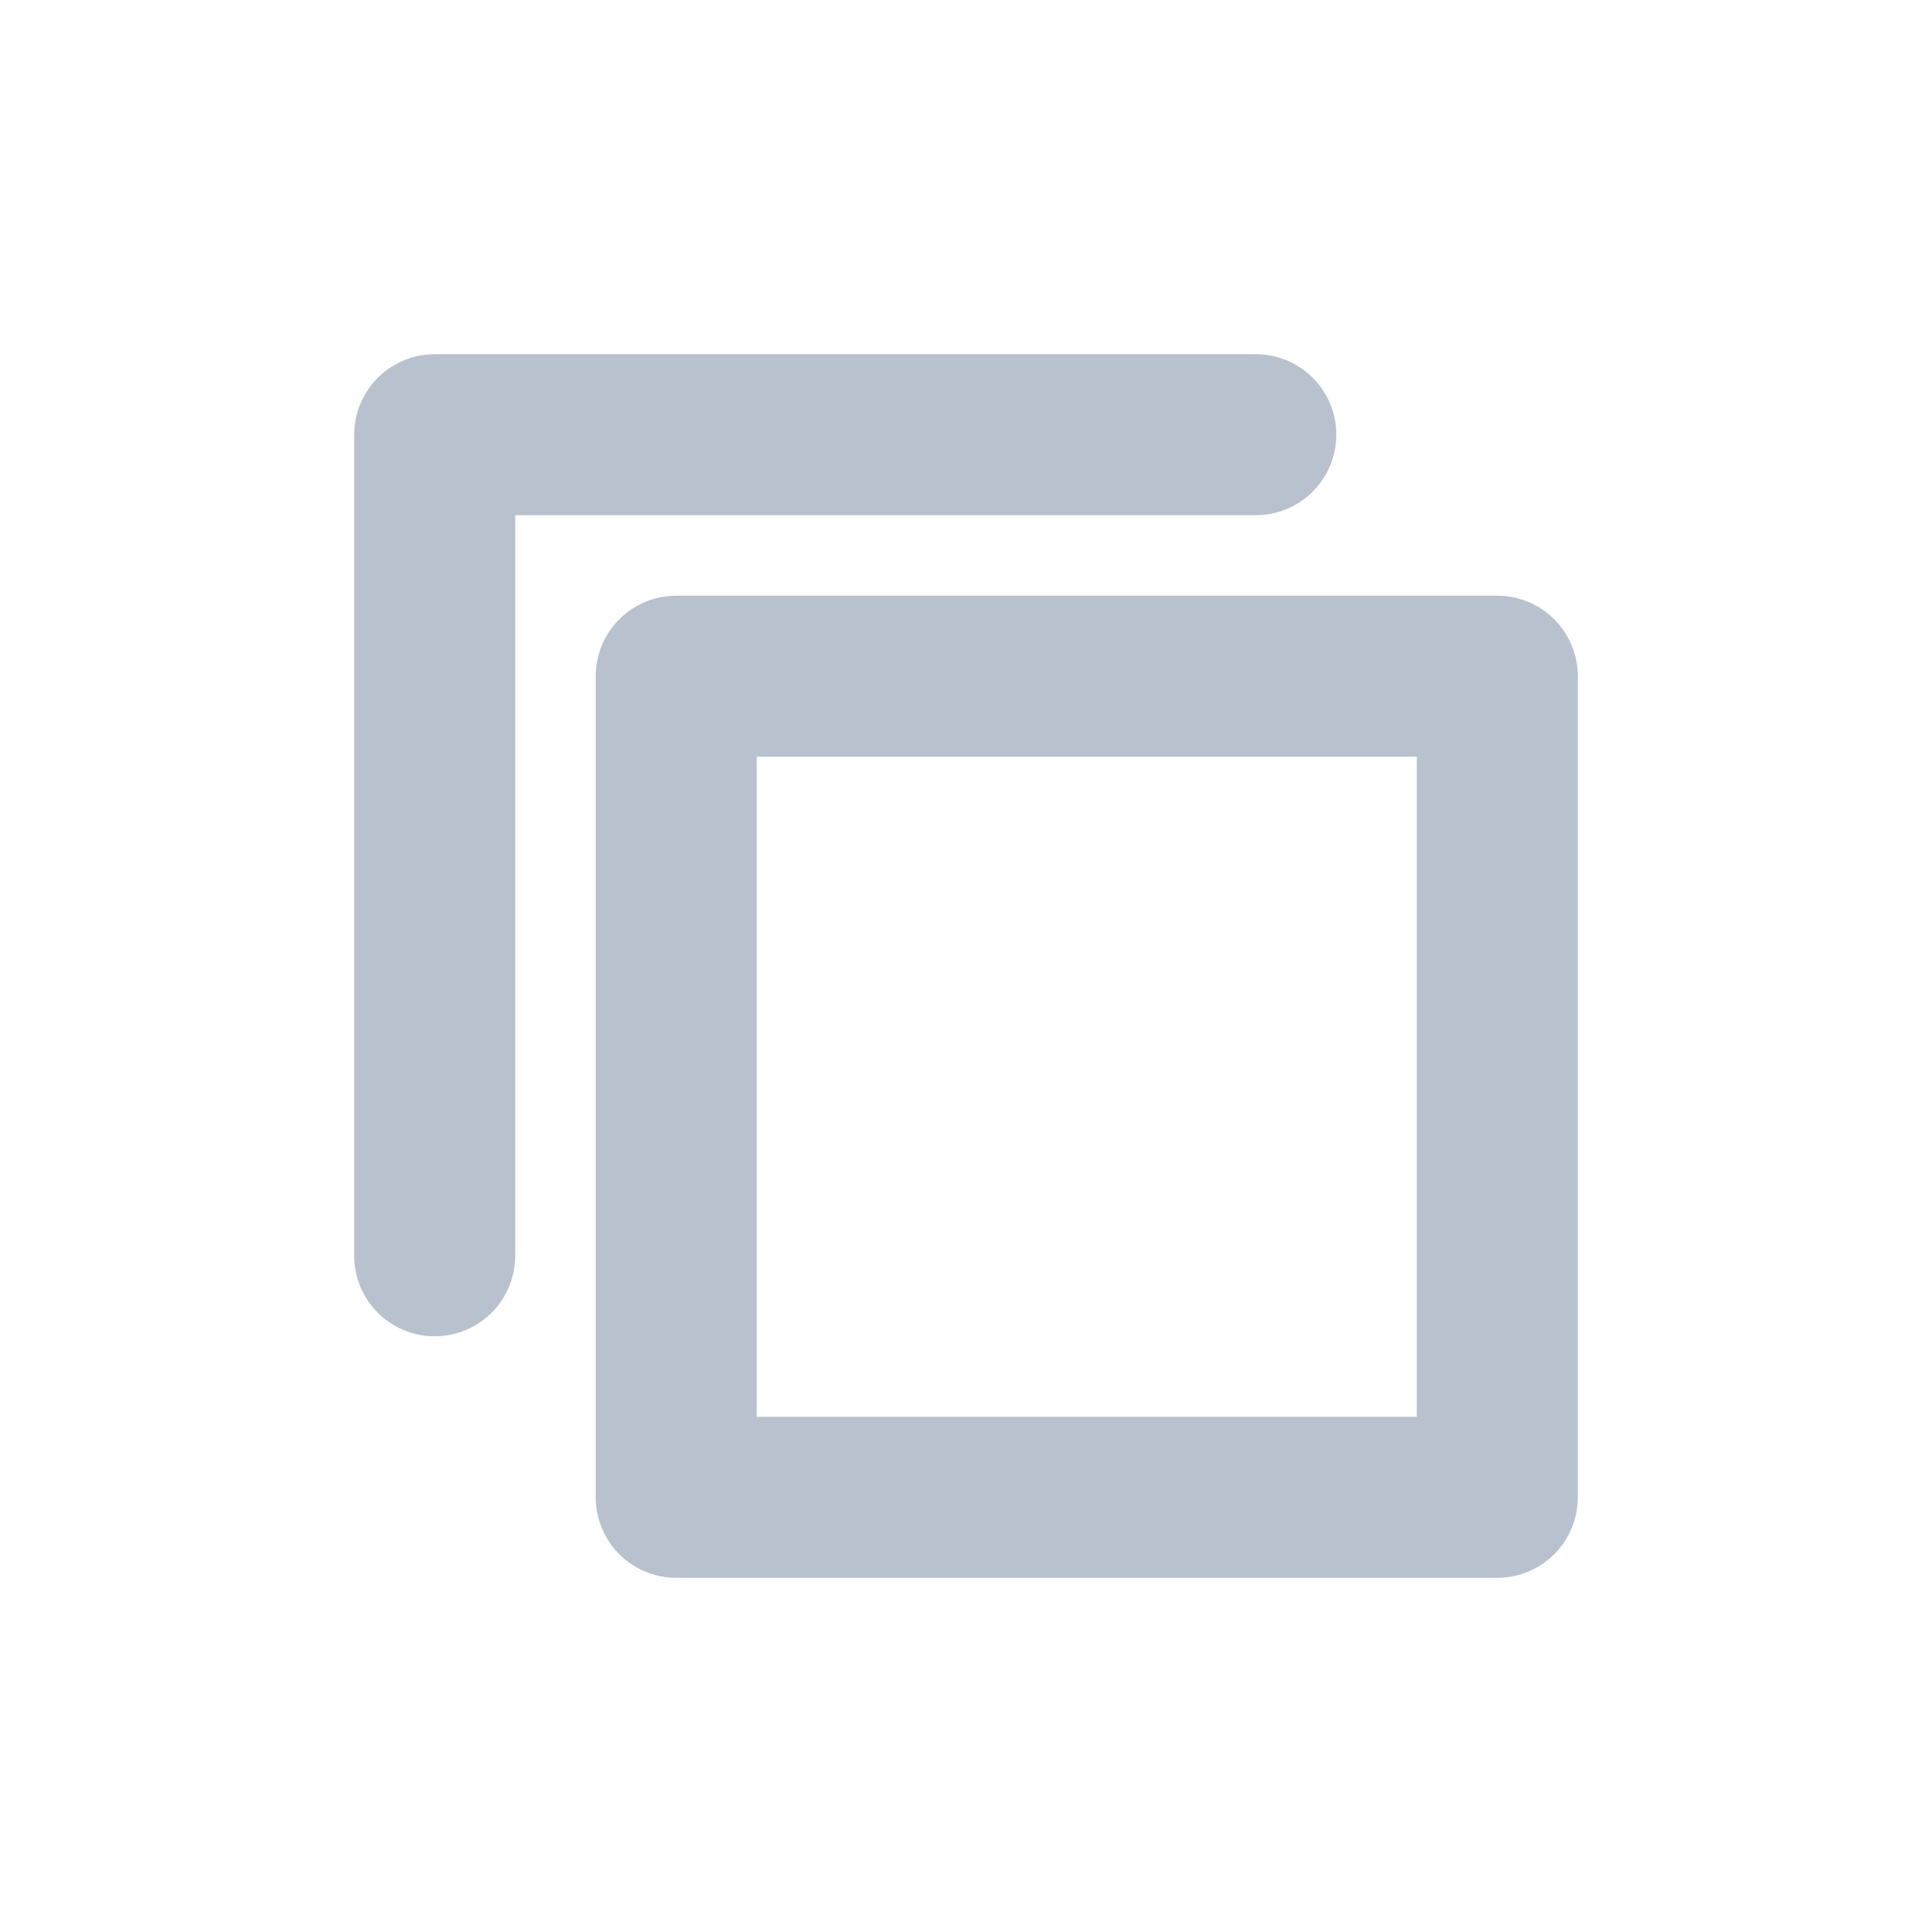
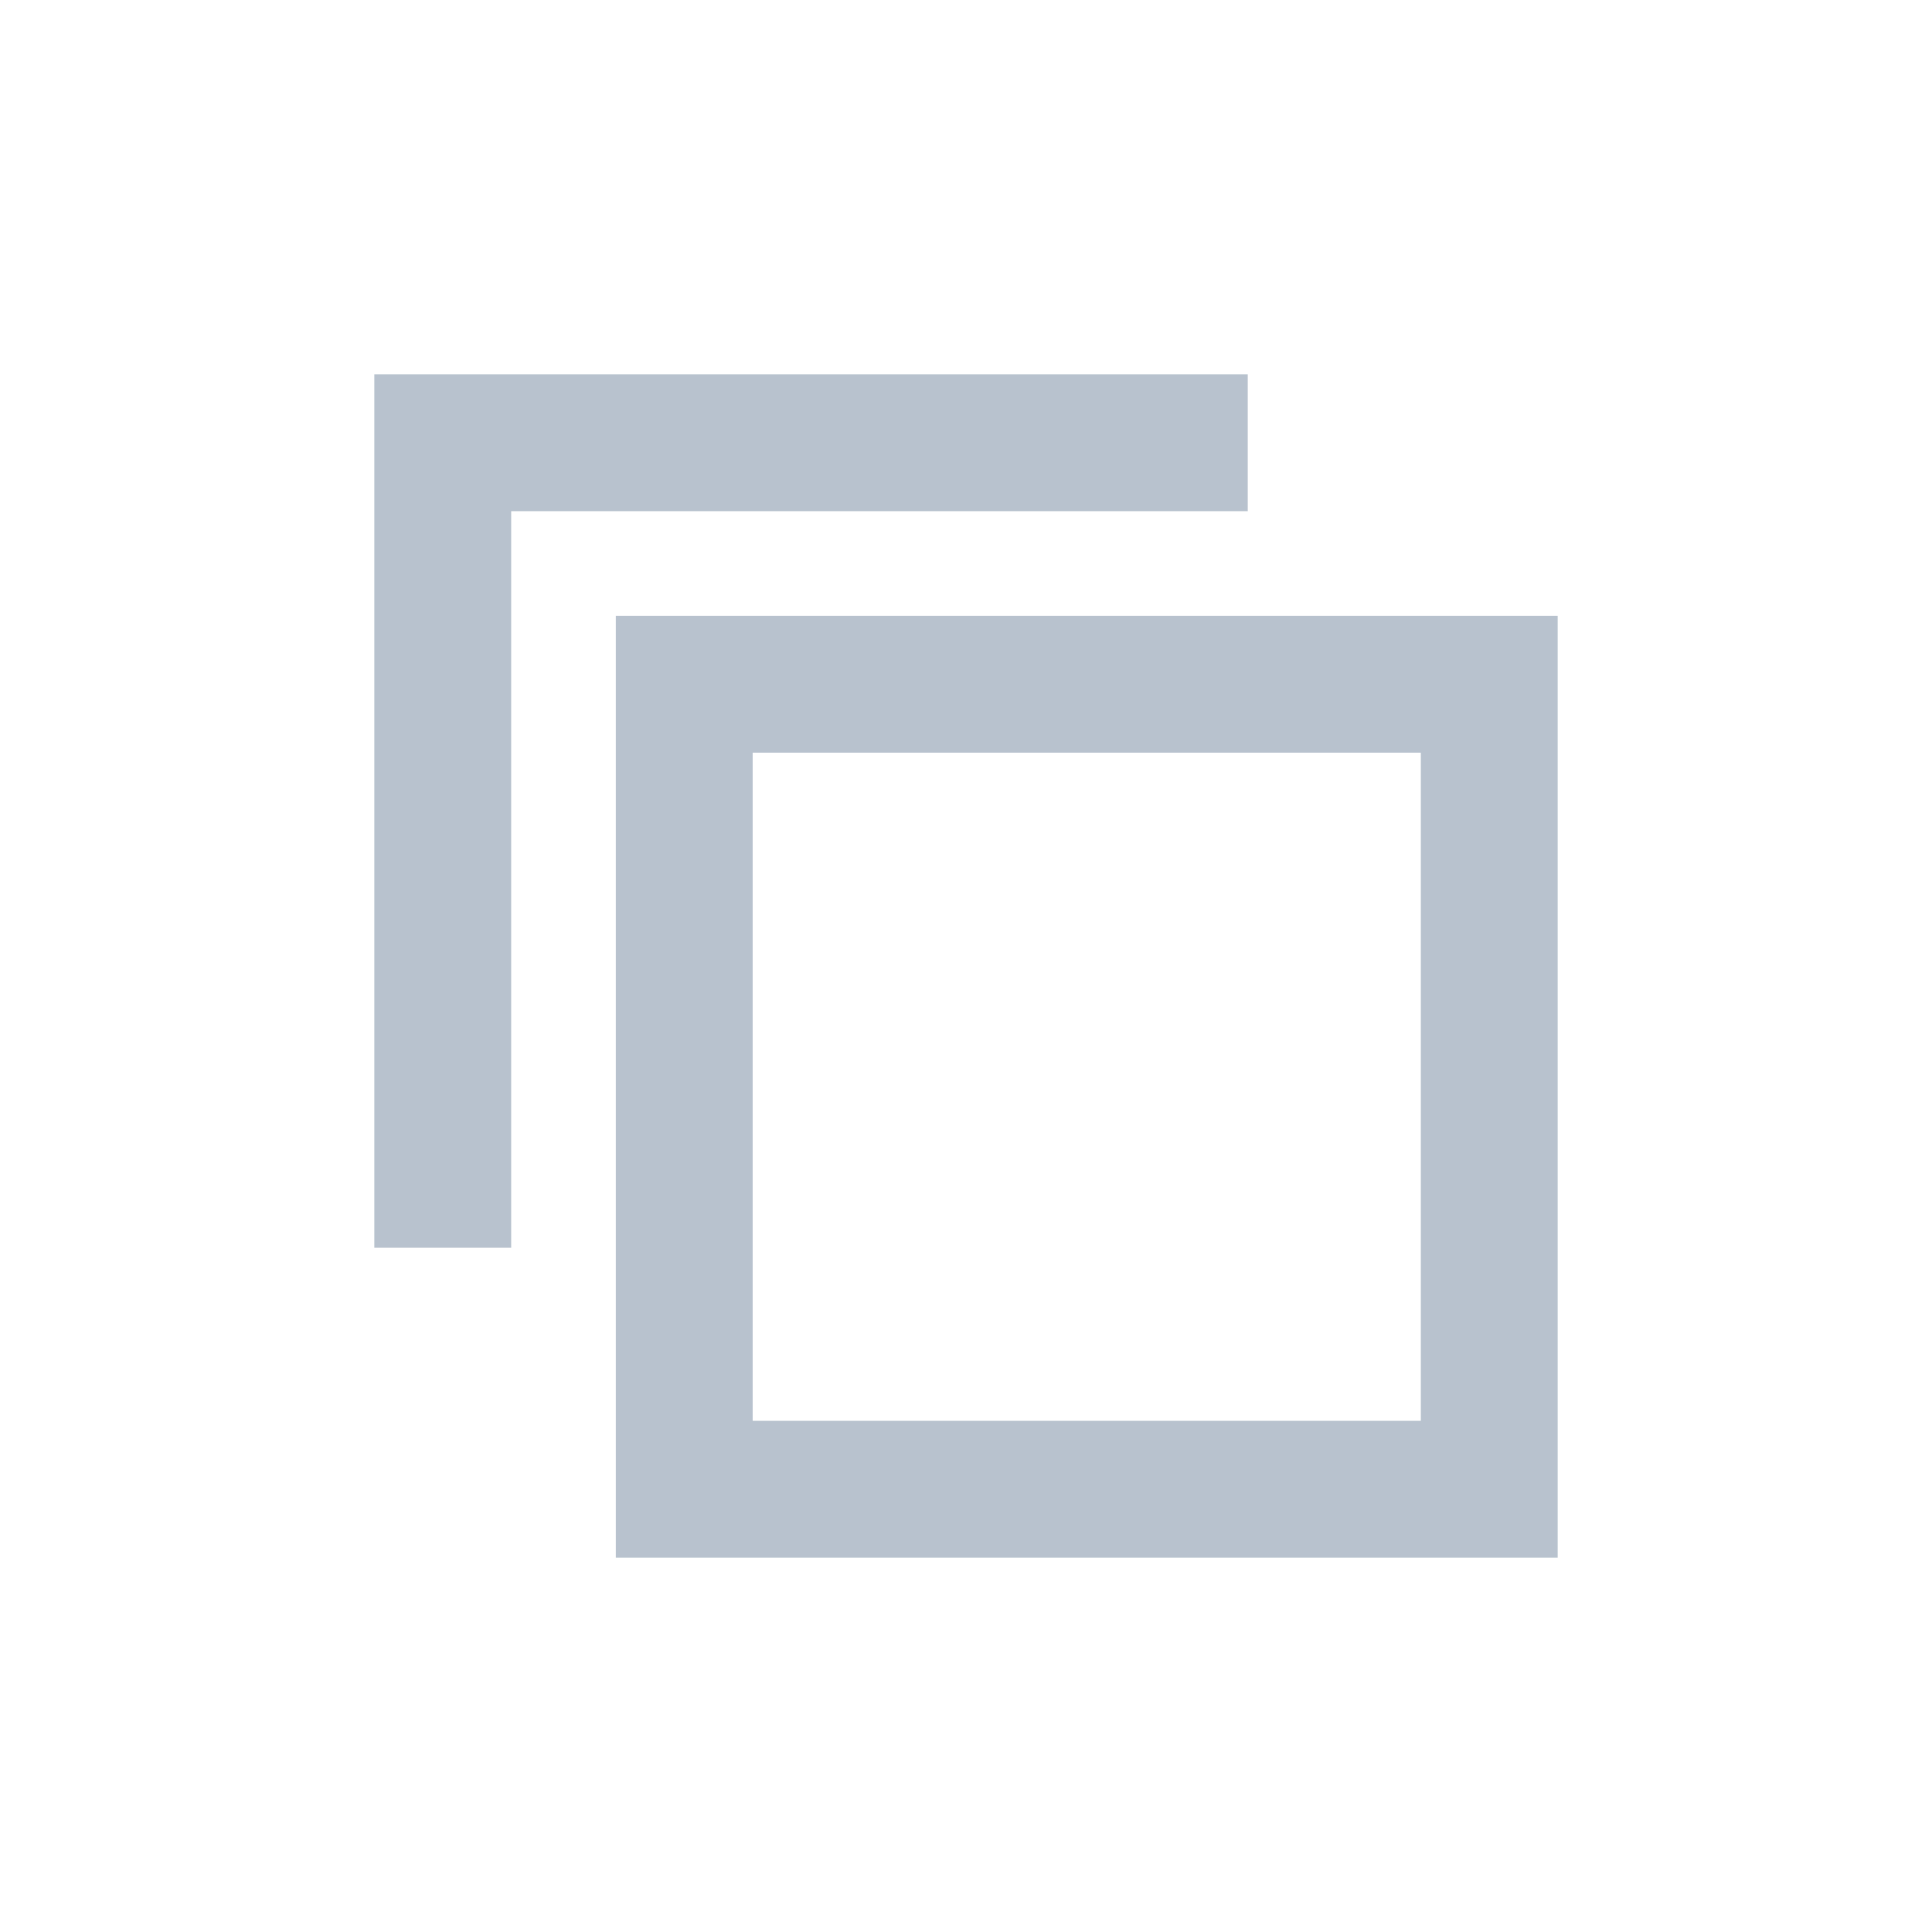
- <svg xmlns="http://www.w3.org/2000/svg" width="24" height="24" viewBox="0 0 24 24">
-   <path d="M8.4 8.4 H18.6 V18.6 H8.4 Z" fill="none" stroke="#B8C2CE" stroke-width="2" stroke-linejoin="round" />
-   <path d="M15.6 5.4 H5.4 V15.6" fill="none" stroke="#B8C2CE" stroke-width="2" stroke-linecap="round" stroke-linejoin="round" />
+ <svg xmlns="http://www.w3.org/2000/svg" width="24" height="24" viewBox="0 0 24 24" stroke-linecap="butt" stroke-linejoin="miter">
+   <path d="M15.5 5.5 H5.5 V15.5" fill="none" stroke="#B8C2CE" stroke-width="1.7" />
+   <rect x="8.5" y="8.5" width="10" height="10" fill="none" stroke="#B8C2CE" stroke-width="1.7" />
</svg>
